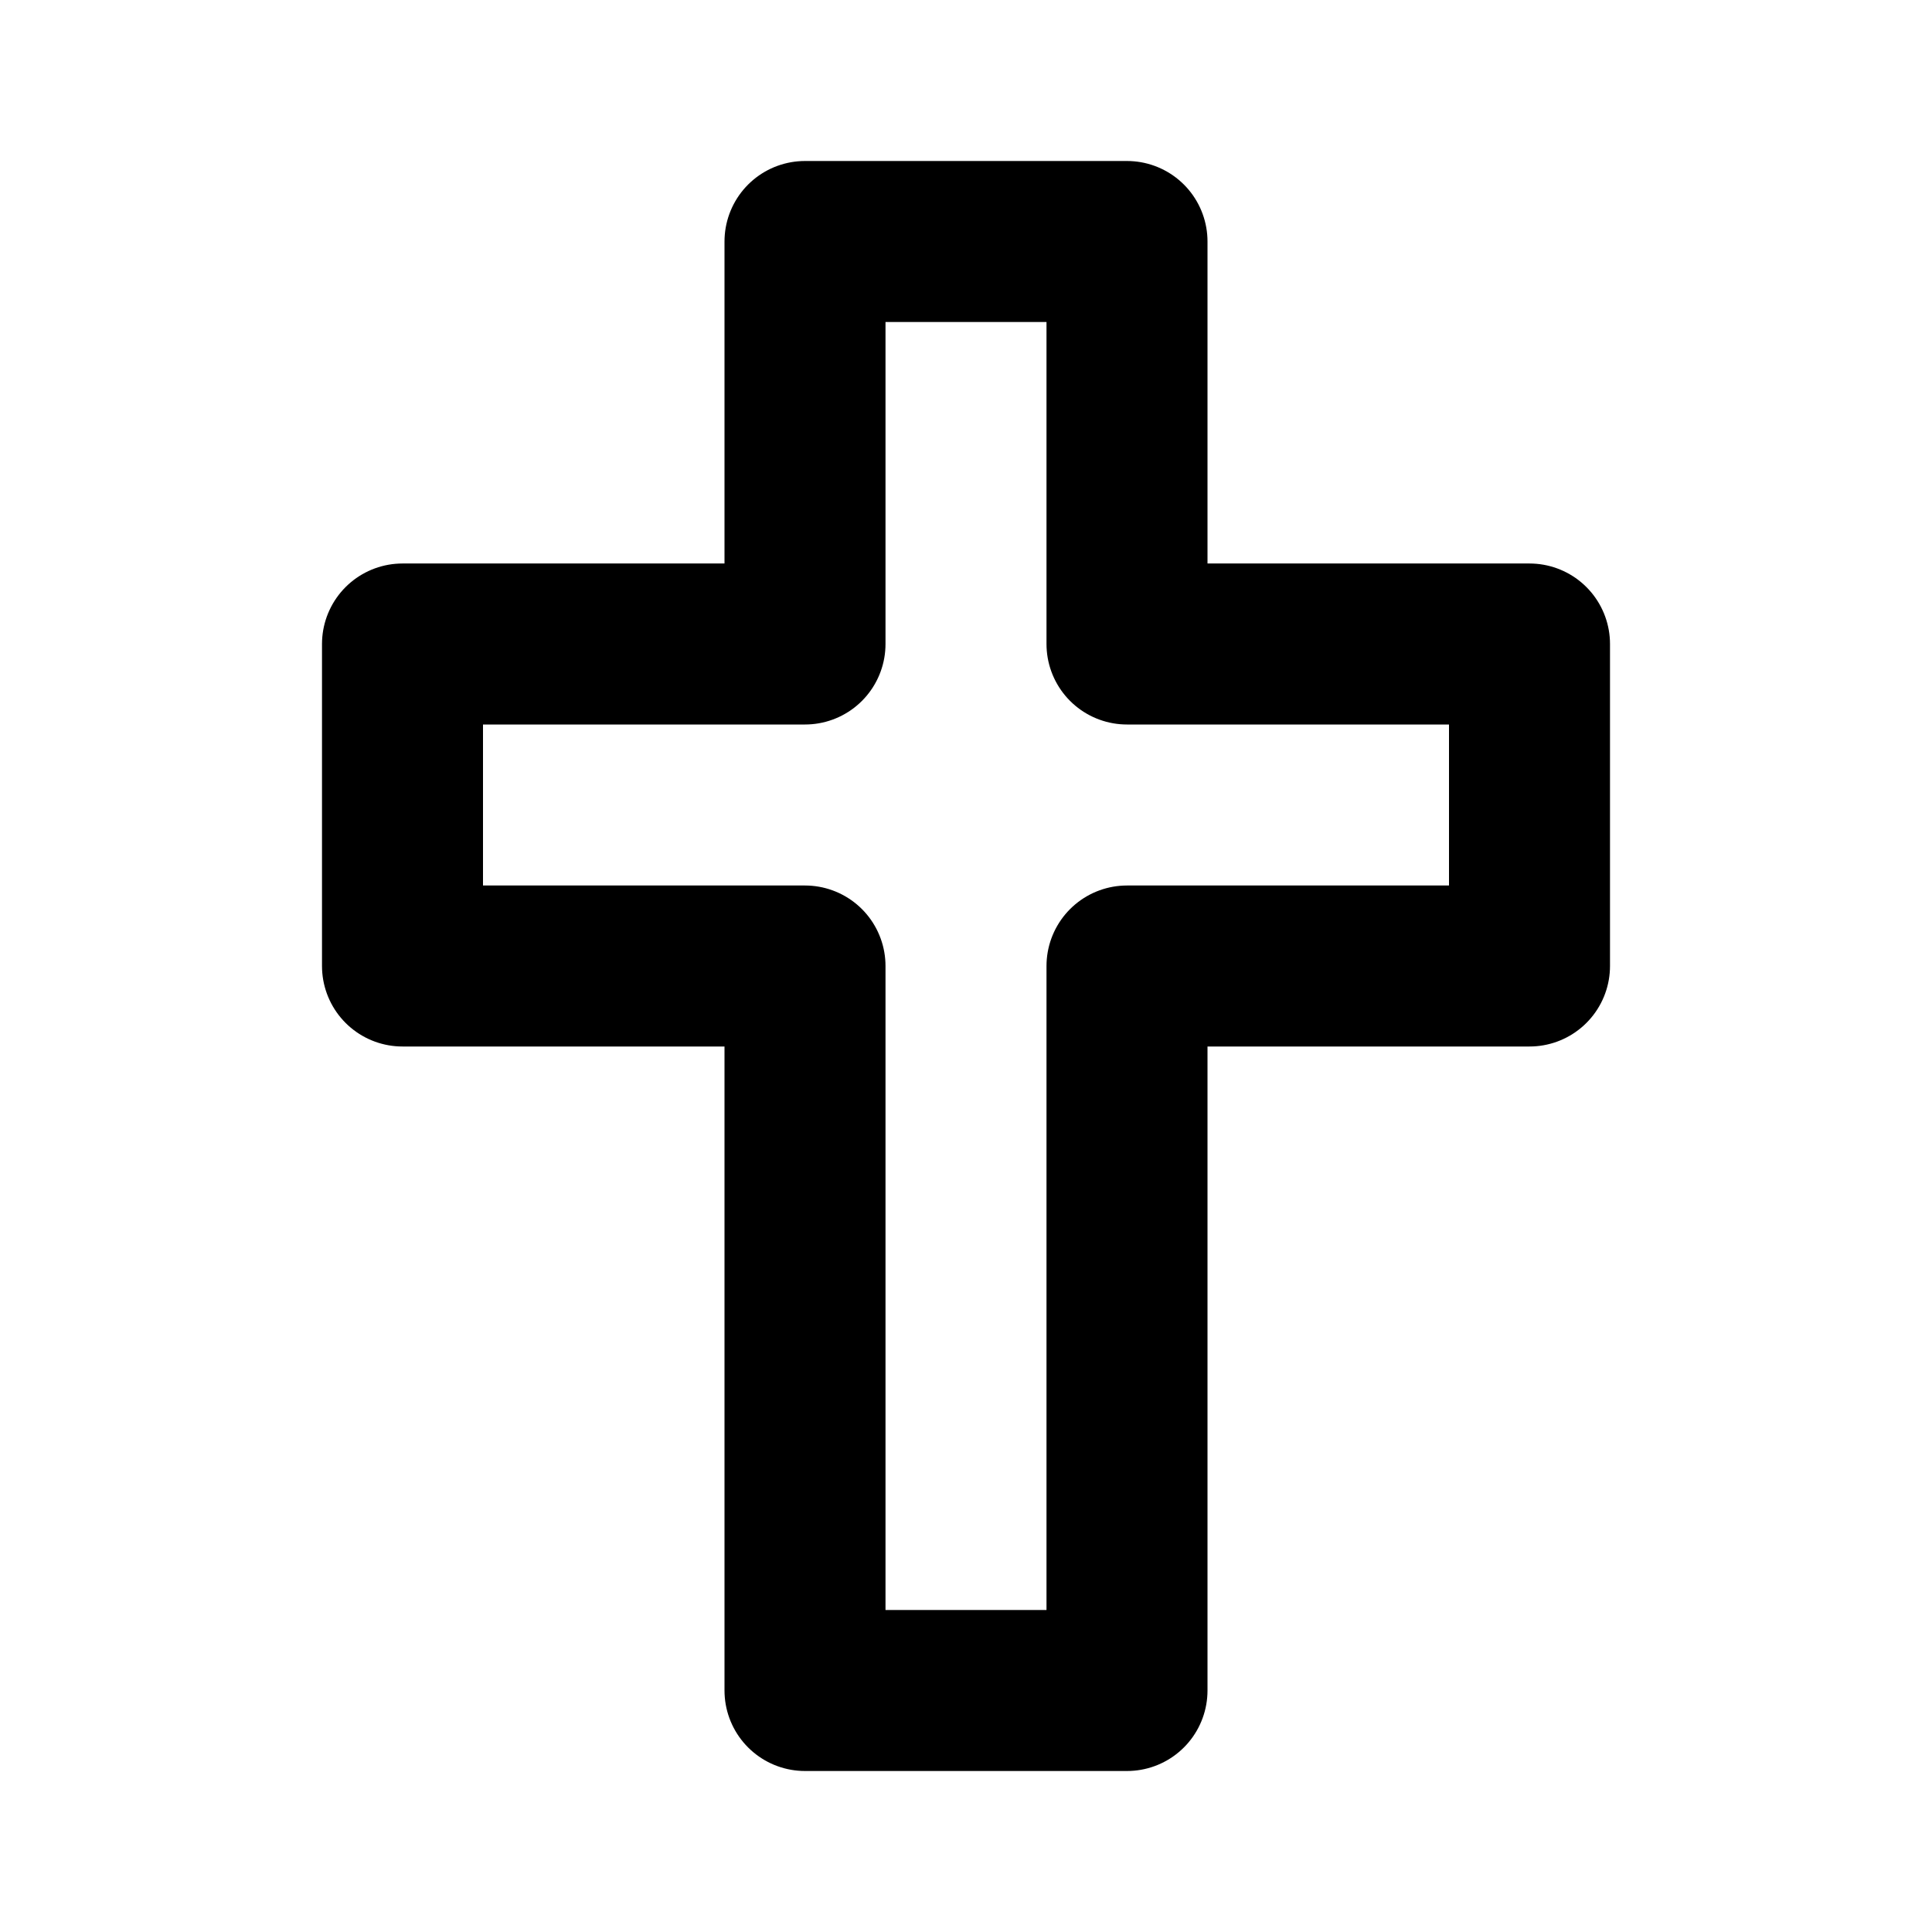
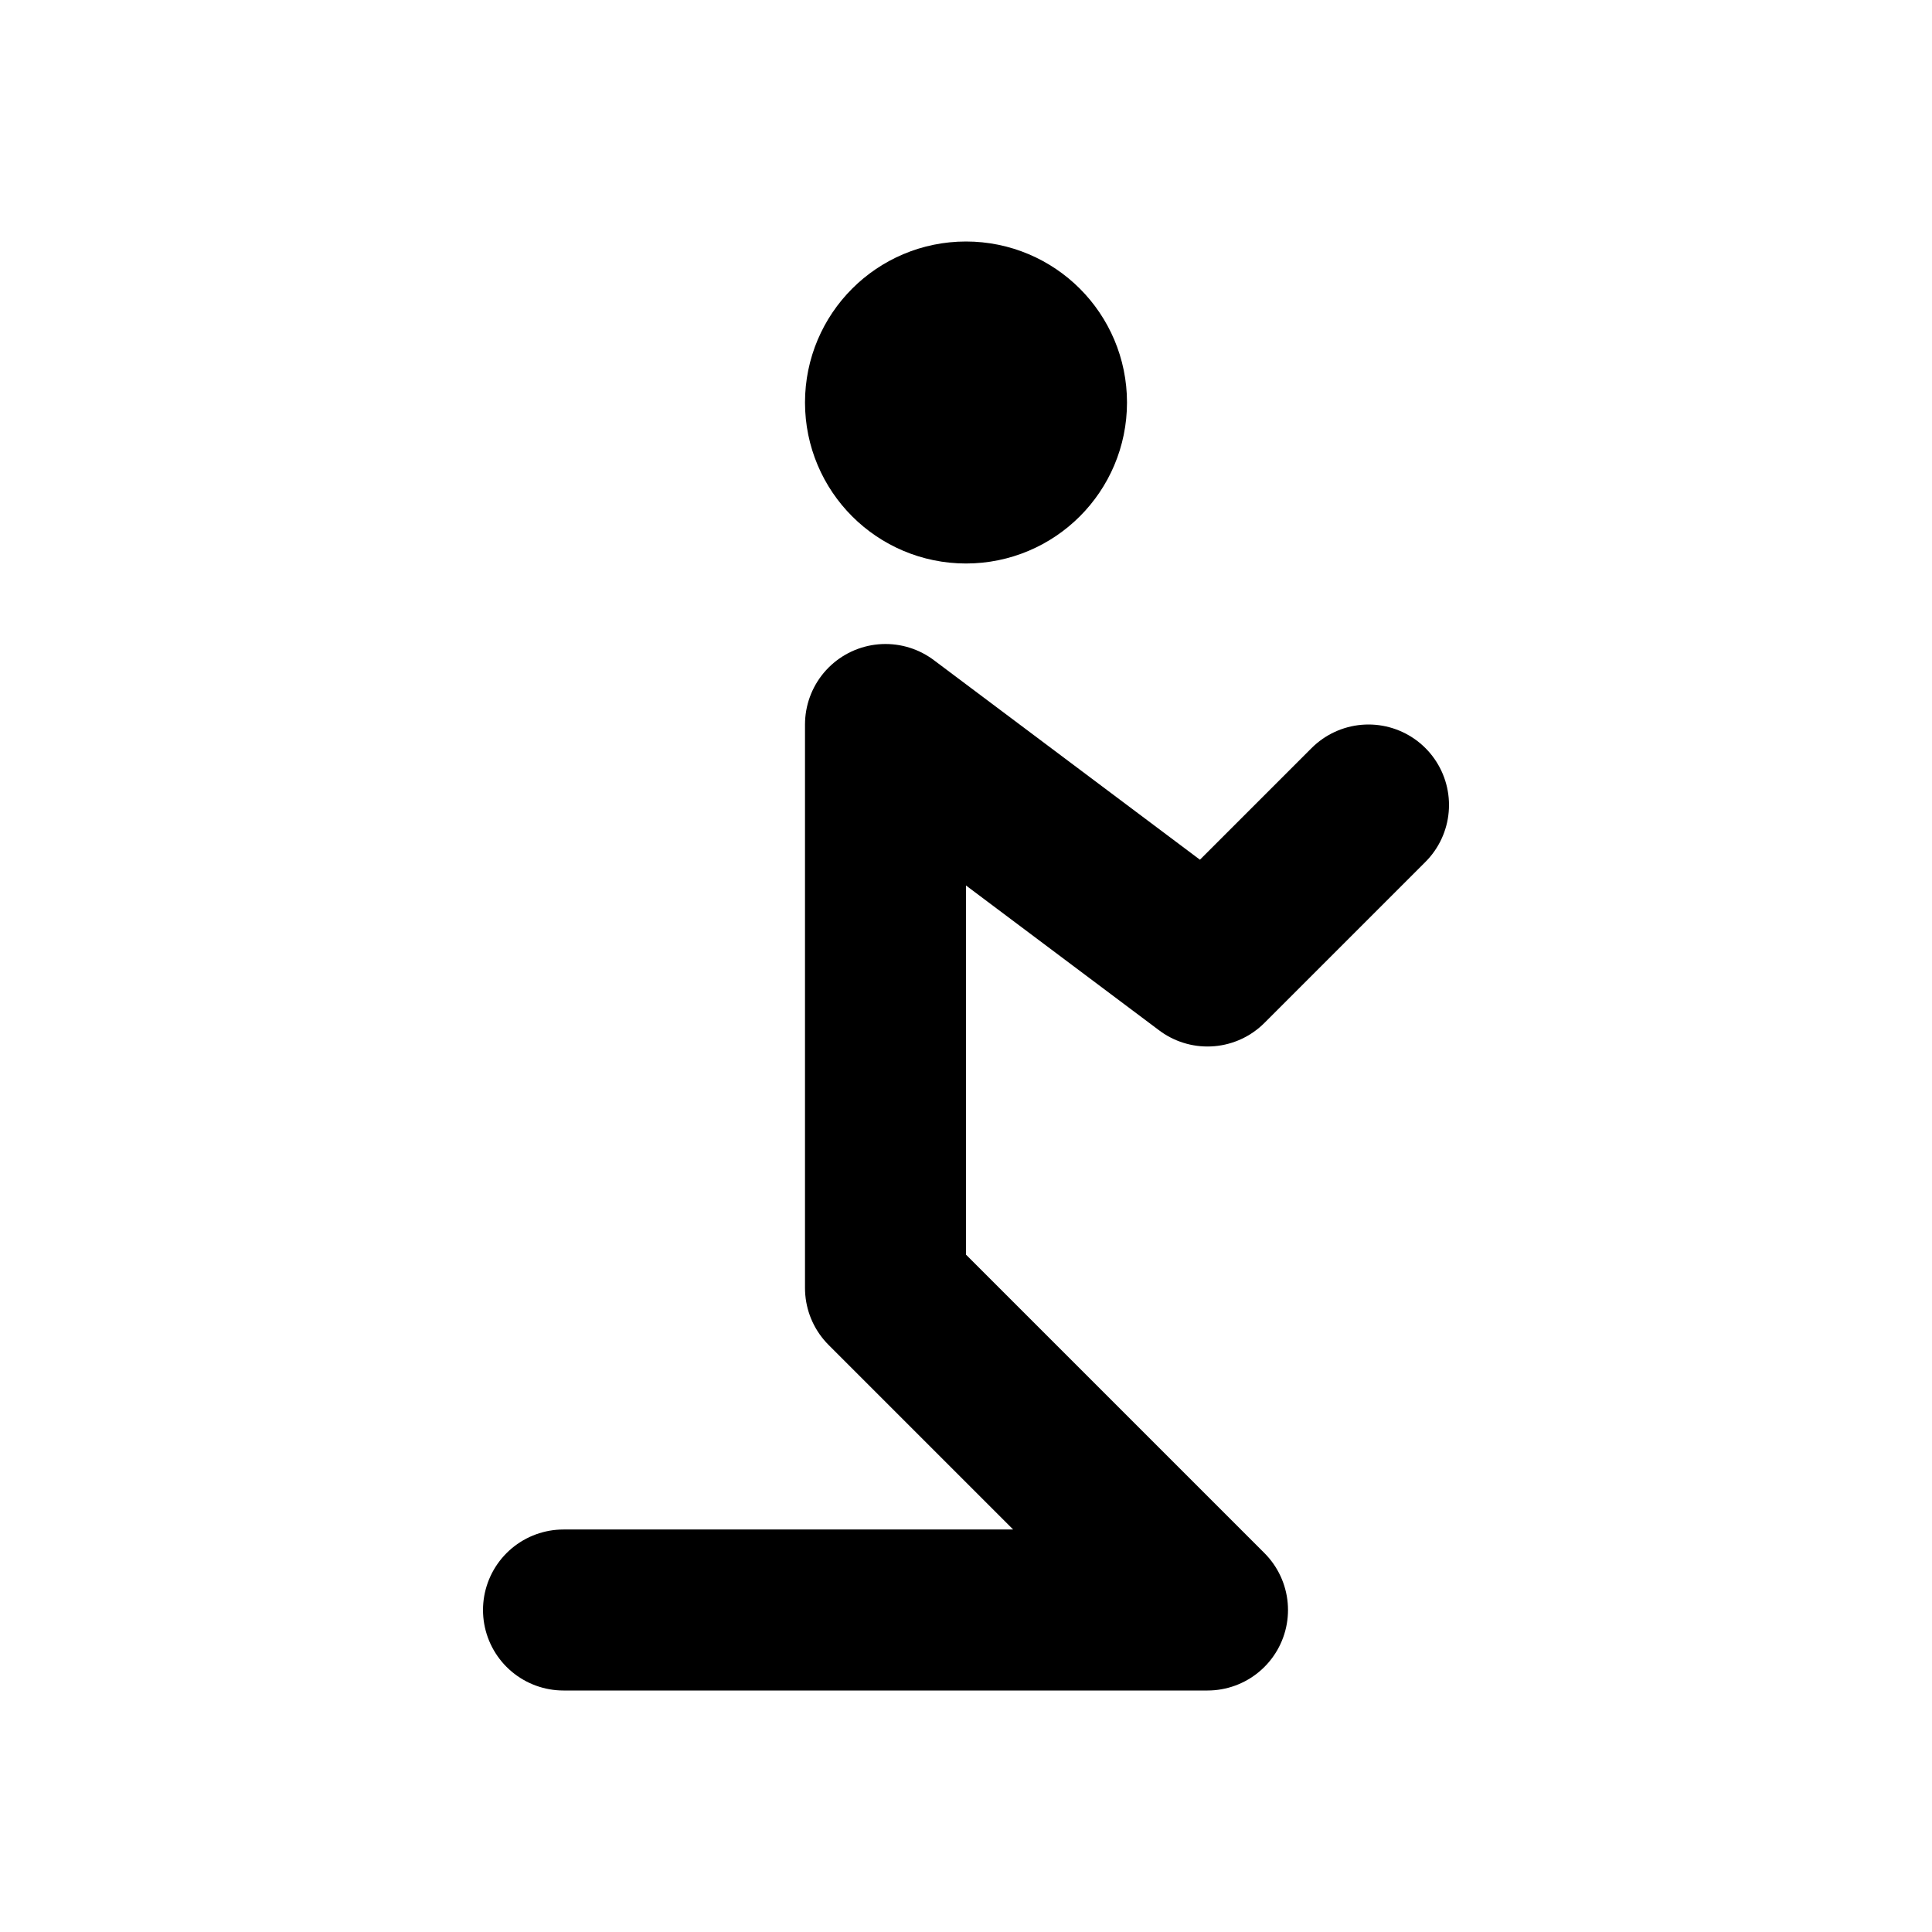
- <svg xmlns="http://www.w3.org/2000/svg" class="icon icon-tabler icon-tabler-cross" width="24" height="24" viewBox="0 0 24 24" stroke-width="2" stroke="currentColor" fill="none" stroke-linecap="round" stroke-linejoin="round">
+ <svg xmlns="http://www.w3.org/2000/svg" class="icon icon-tabler icon-tabler-pray" width="24" height="24" viewBox="0 0 24 24" stroke-width="2" stroke="currentColor" fill="none" stroke-linecap="round" stroke-linejoin="round">
  <path stroke="none" d="M0 0h24v24H0z" fill="none" />
-   <path d="M10 21h4v-9h5v-4h-5v-5h-4v5h-5v4h5z" />
+   <circle cx="12" cy="5" r="1" />
+   <path d="M7 20h8l-4 -4v-7l4 3l2 -2" />
</svg>
